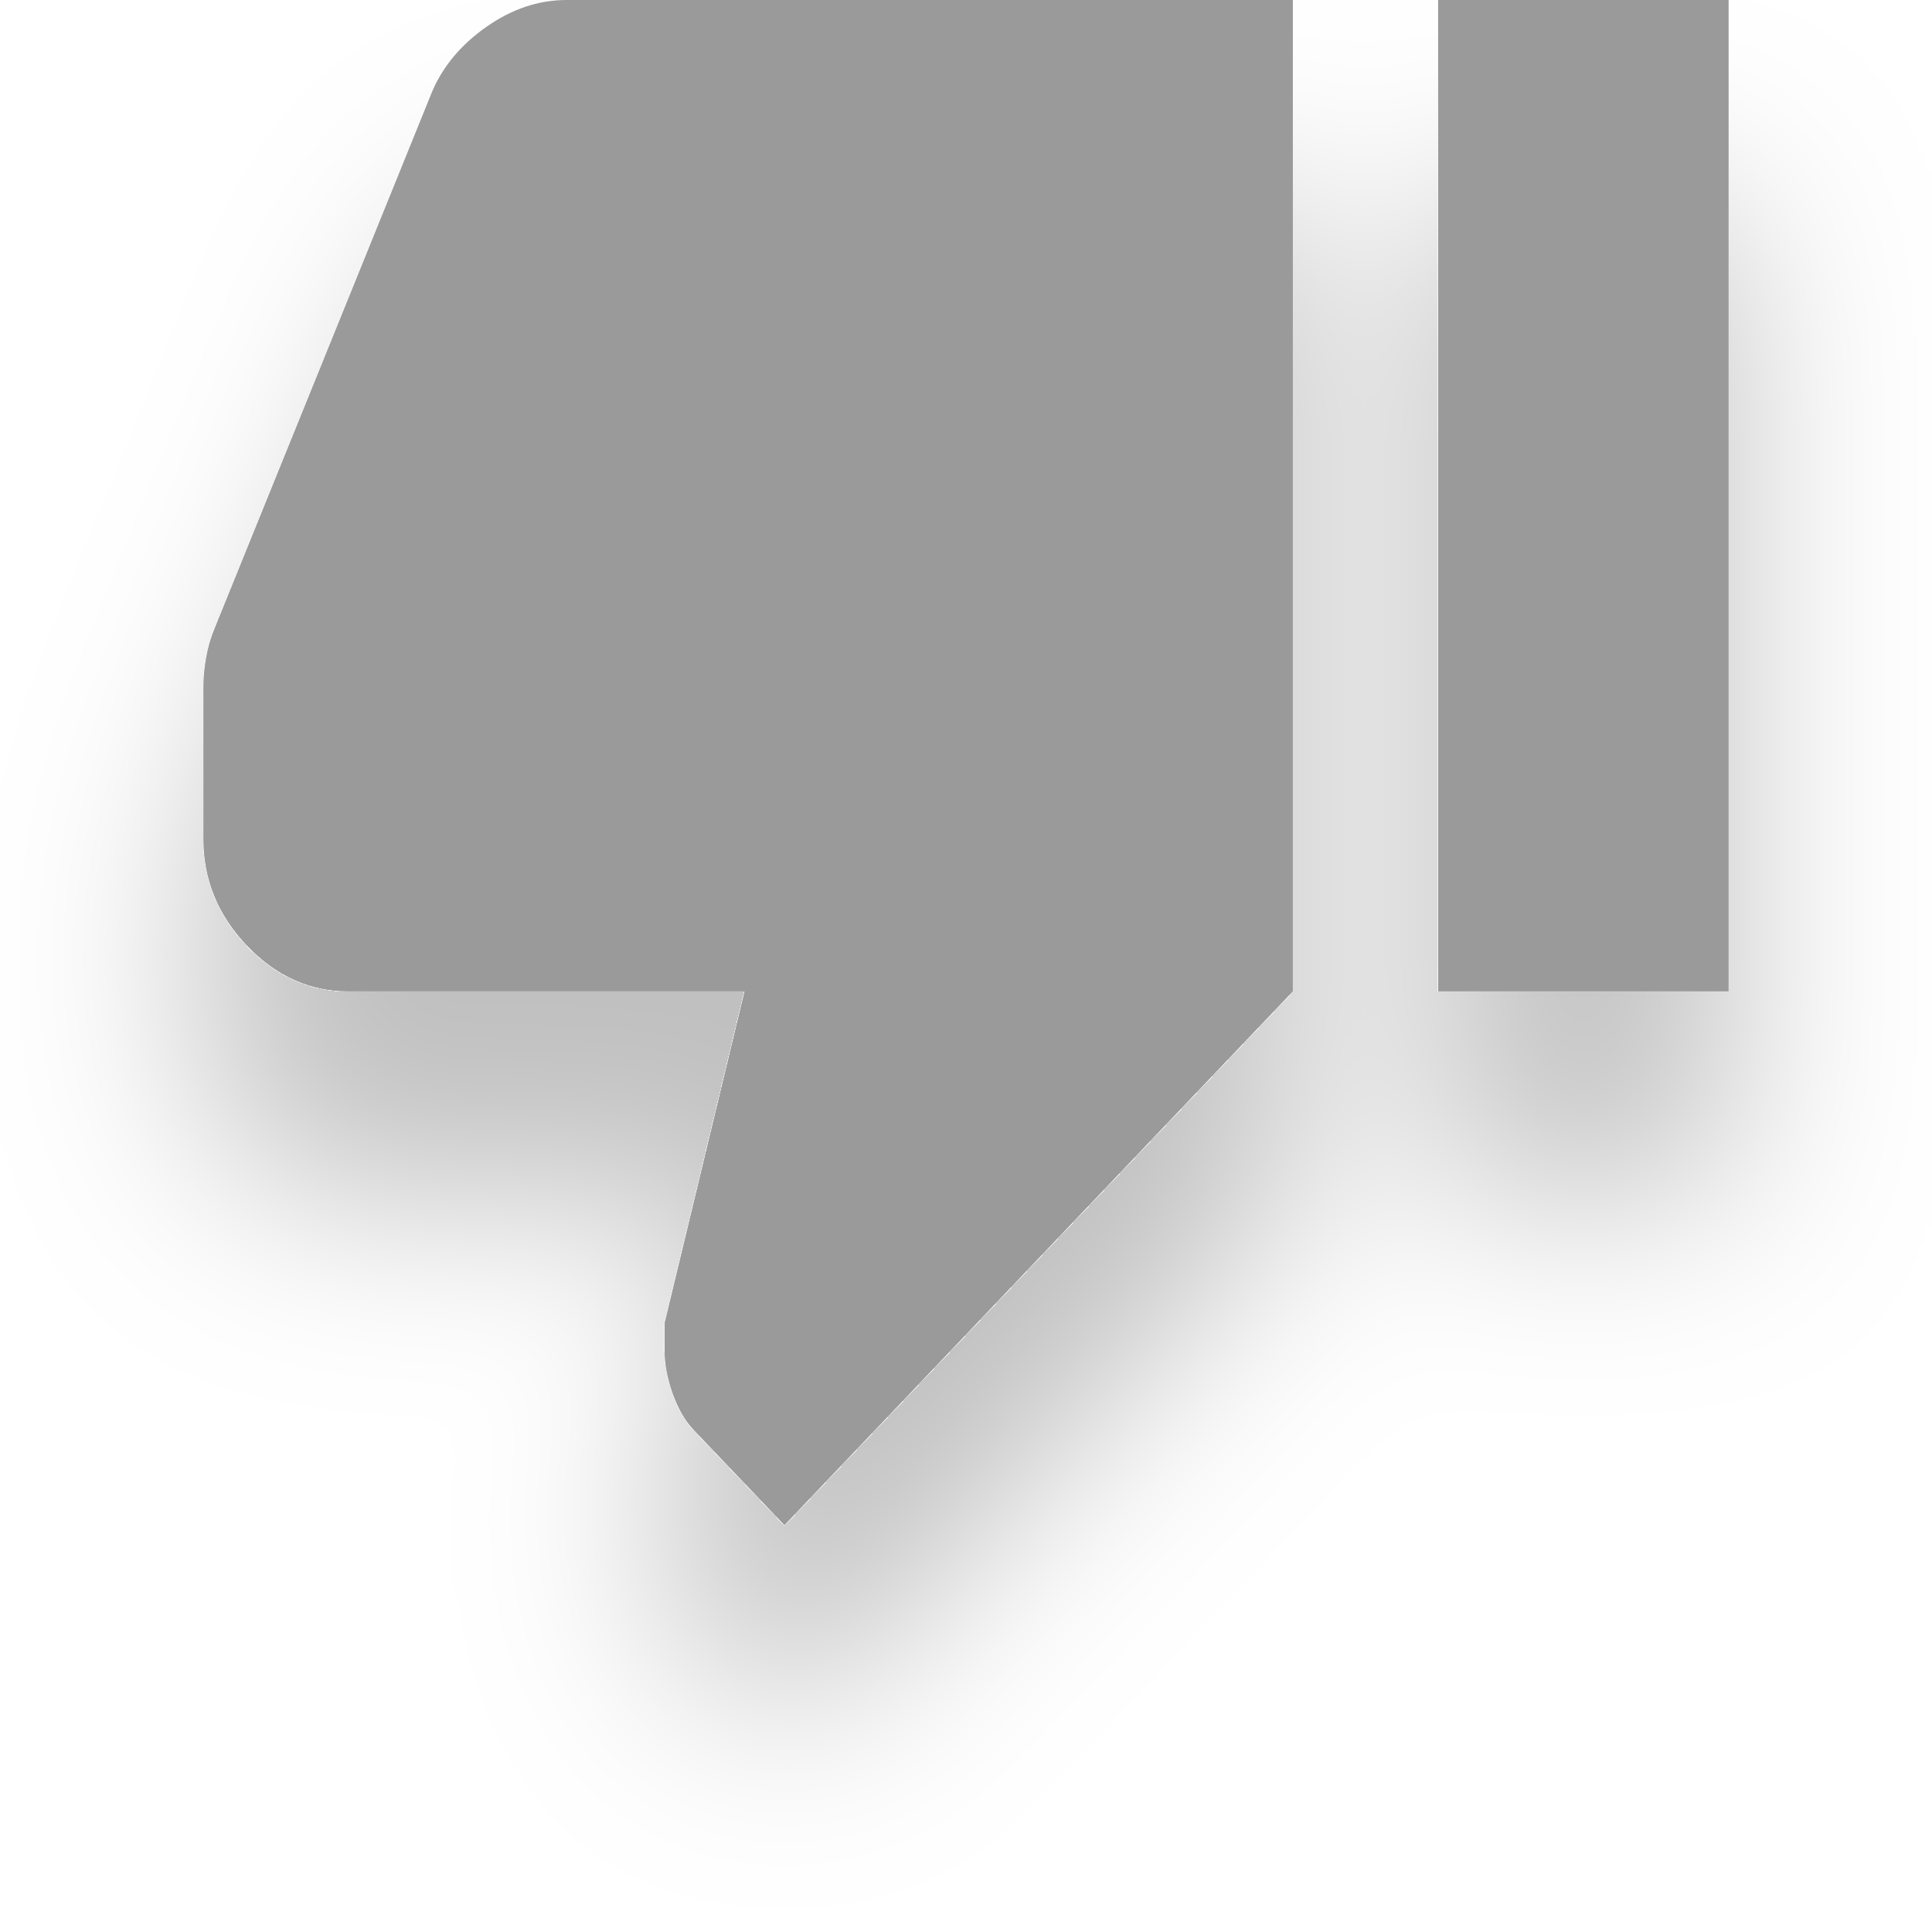
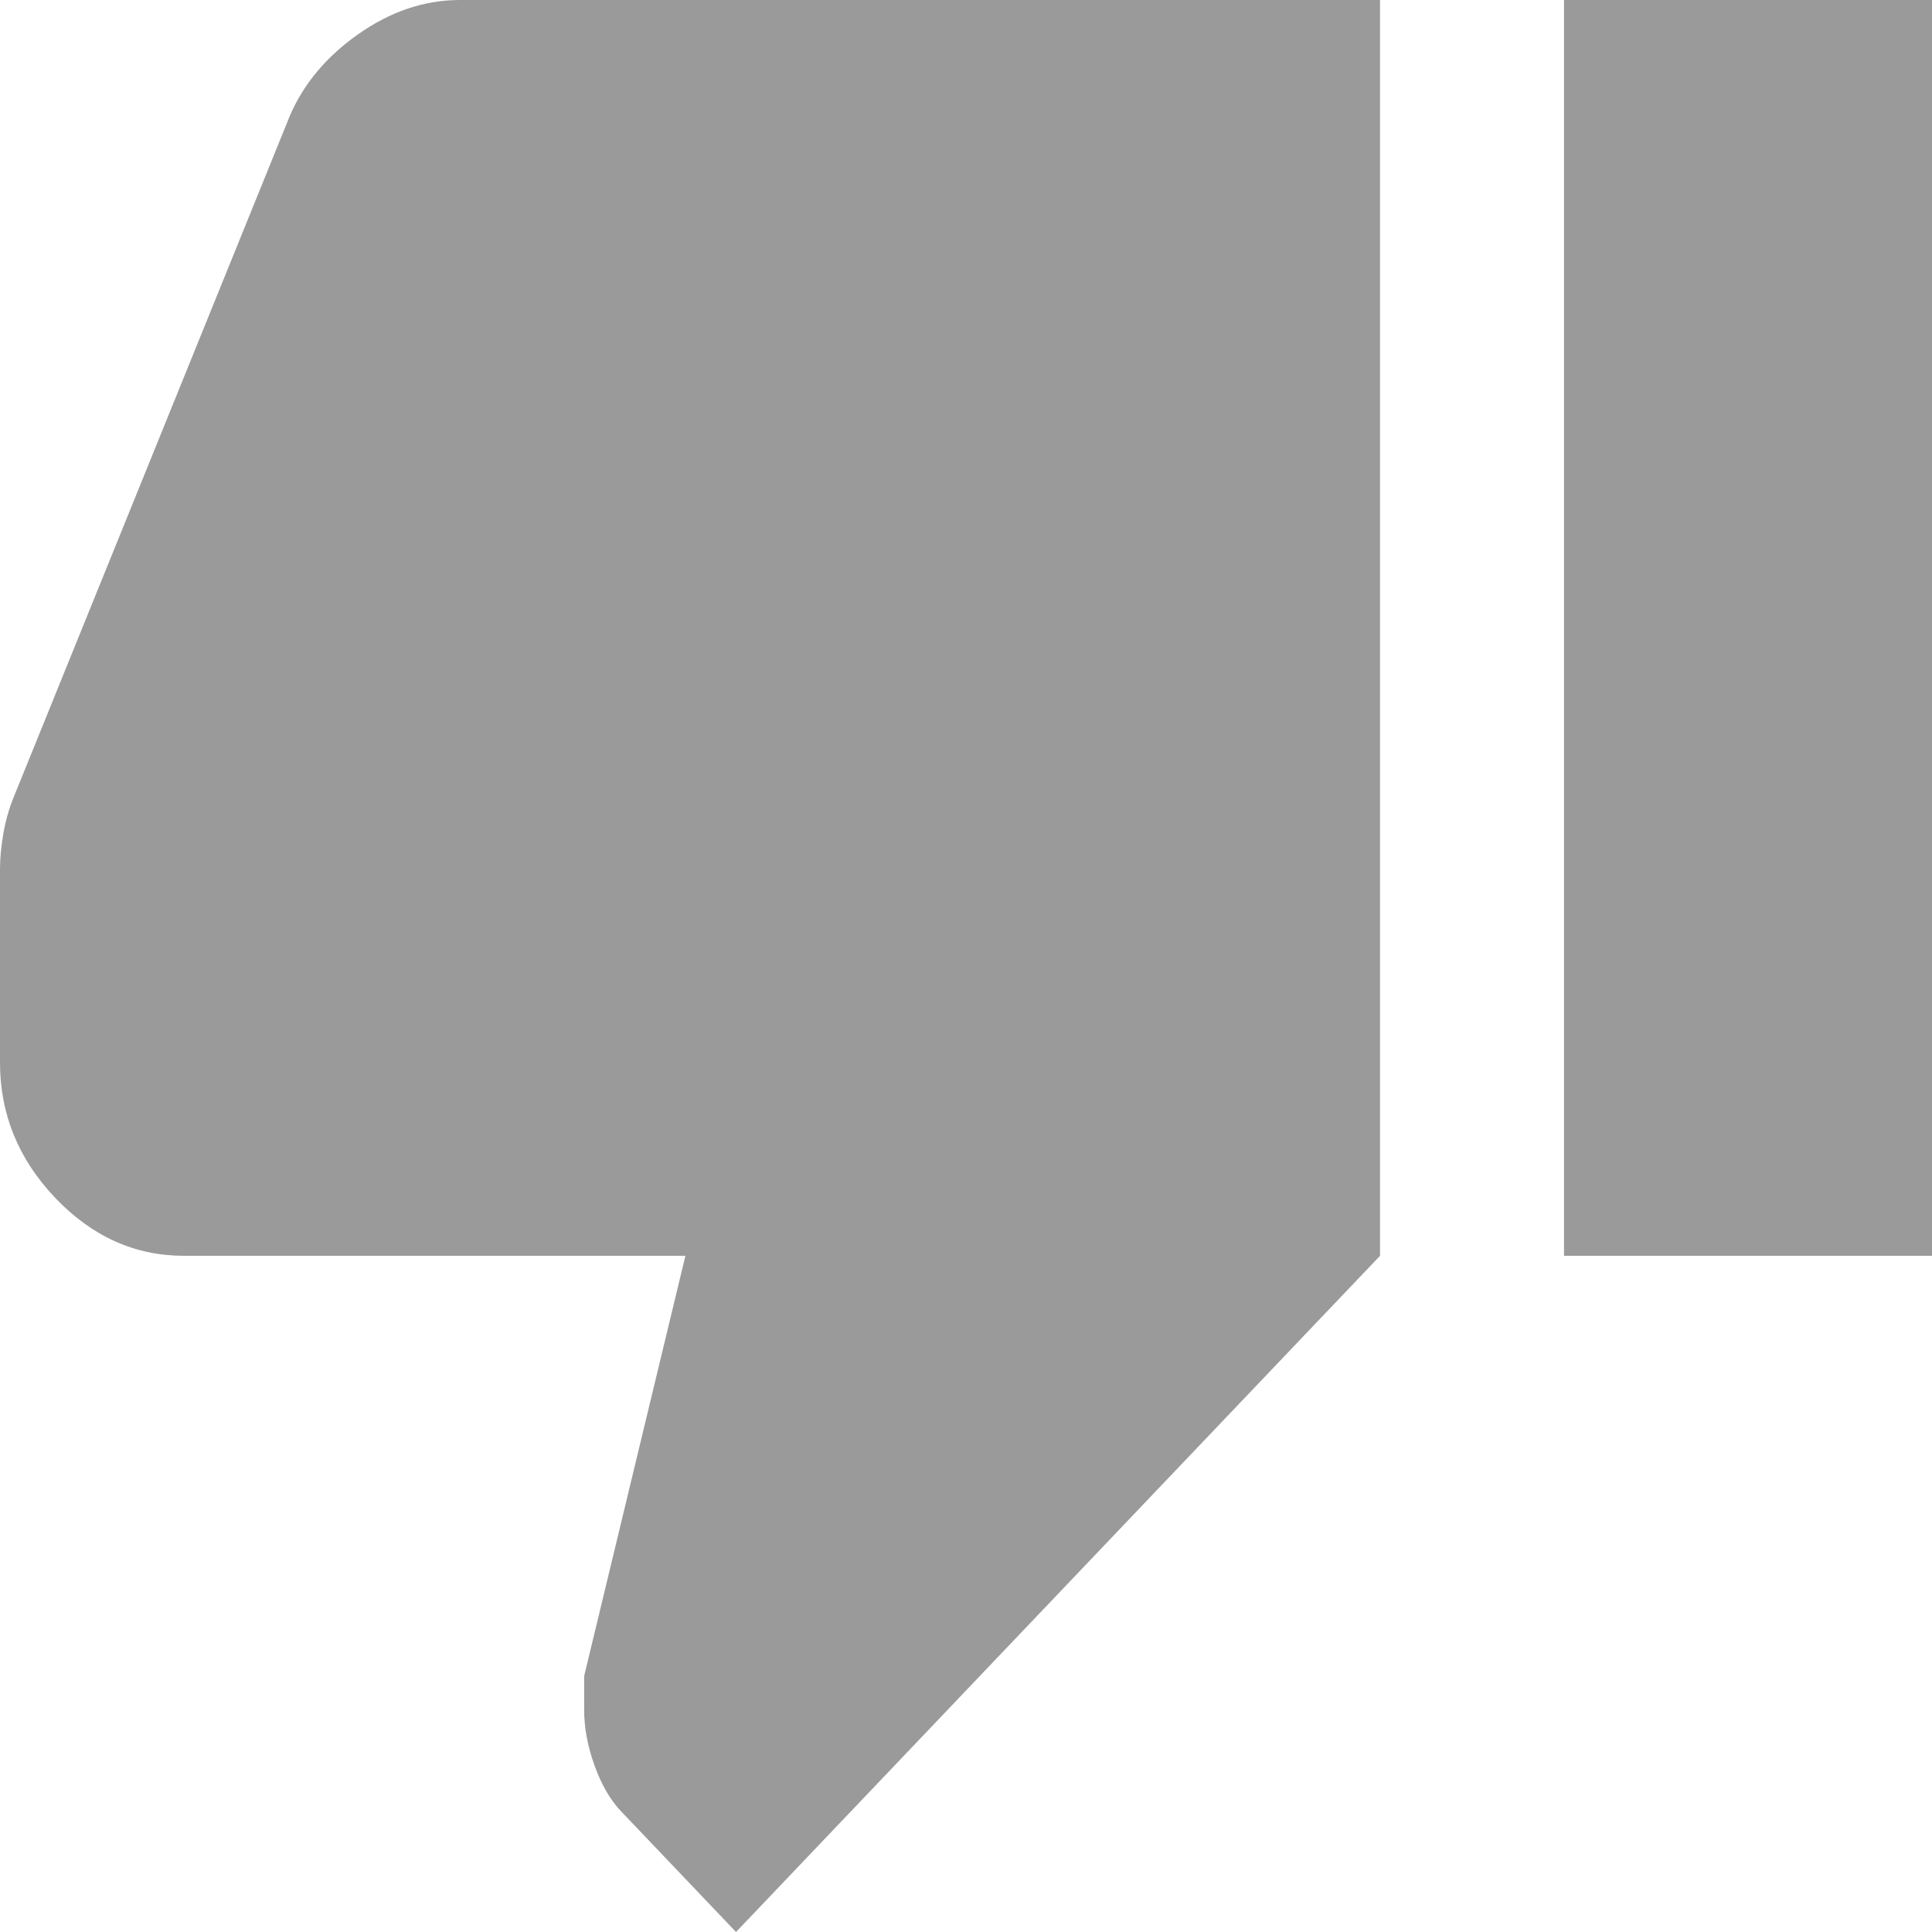
- <svg xmlns="http://www.w3.org/2000/svg" width="38" height="38" viewBox="0 0 38 38" fill="none">
-   <g filter="url(#filter0_d_80_527)">
-     <path d="M11.143 0H25.429V19.5L15.429 30L13.643 28.125C13.476 27.95 13.339 27.712 13.231 27.413C13.124 27.113 13.07 26.825 13.071 26.55V26.025L14.643 19.5H6.857C6.095 19.5 5.429 19.2 4.857 18.6C4.286 18 4 17.3 4 16.5V13.5C4 13.325 4.018 13.137 4.053 12.938C4.088 12.738 4.142 12.55 4.214 12.375L8.5 1.8C8.714 1.3 9.071 0.875 9.571 0.525C10.071 0.175 10.595 0 11.143 0ZM28.286 19.5V0H34V19.5H28.286Z" fill="#9A9A9A" />
-   </g>
-   <defs>
-     <filter id="filter0_d_80_527" x="0" y="0" width="38" height="38" filterUnits="userSpaceOnUse" color-interpolation-filters="sRGB">
-       <feFlood flood-opacity="0" result="BackgroundImageFix" />
-       <feColorMatrix in="SourceAlpha" type="matrix" values="0 0 0 0 0 0 0 0 0 0 0 0 0 0 0 0 0 0 127 0" result="hardAlpha" />
-       <feOffset dy="4" />
-       <feGaussianBlur stdDeviation="2" />
-       <feComposite in2="hardAlpha" operator="out" />
-       <feColorMatrix type="matrix" values="0 0 0 0 0 0 0 0 0 0 0 0 0 0 0 0 0 0 0.25 0" />
-       <feBlend mode="normal" in2="BackgroundImageFix" result="effect1_dropShadow_80_527" />
-       <feBlend mode="normal" in="SourceGraphic" in2="effect1_dropShadow_80_527" result="shape" />
-     </filter>
-   </defs>
+ <svg xmlns="http://www.w3.org/2000/svg" width="30" height="30" viewBox="0 0 30 30" fill="none">
+   <path d="M7.143 0H21.429V19.5L11.429 30L9.643 28.125C9.476 27.95 9.339 27.712 9.231 27.413C9.124 27.113 9.07 26.825 9.071 26.55V26.025L10.643 19.5H2.857C2.095 19.5 1.429 19.2 0.857 18.6C0.286 18 0 17.3 0 16.5V13.5C0 13.325 0.018 13.137 0.053 12.938C0.088 12.738 0.142 12.55 0.214 12.375L4.5 1.8C4.714 1.3 5.071 0.875 5.571 0.525C6.071 0.175 6.595 0 7.143 0ZM24.286 19.5V0H30V19.5H24.286Z" fill="#9A9A9A" />
</svg>
